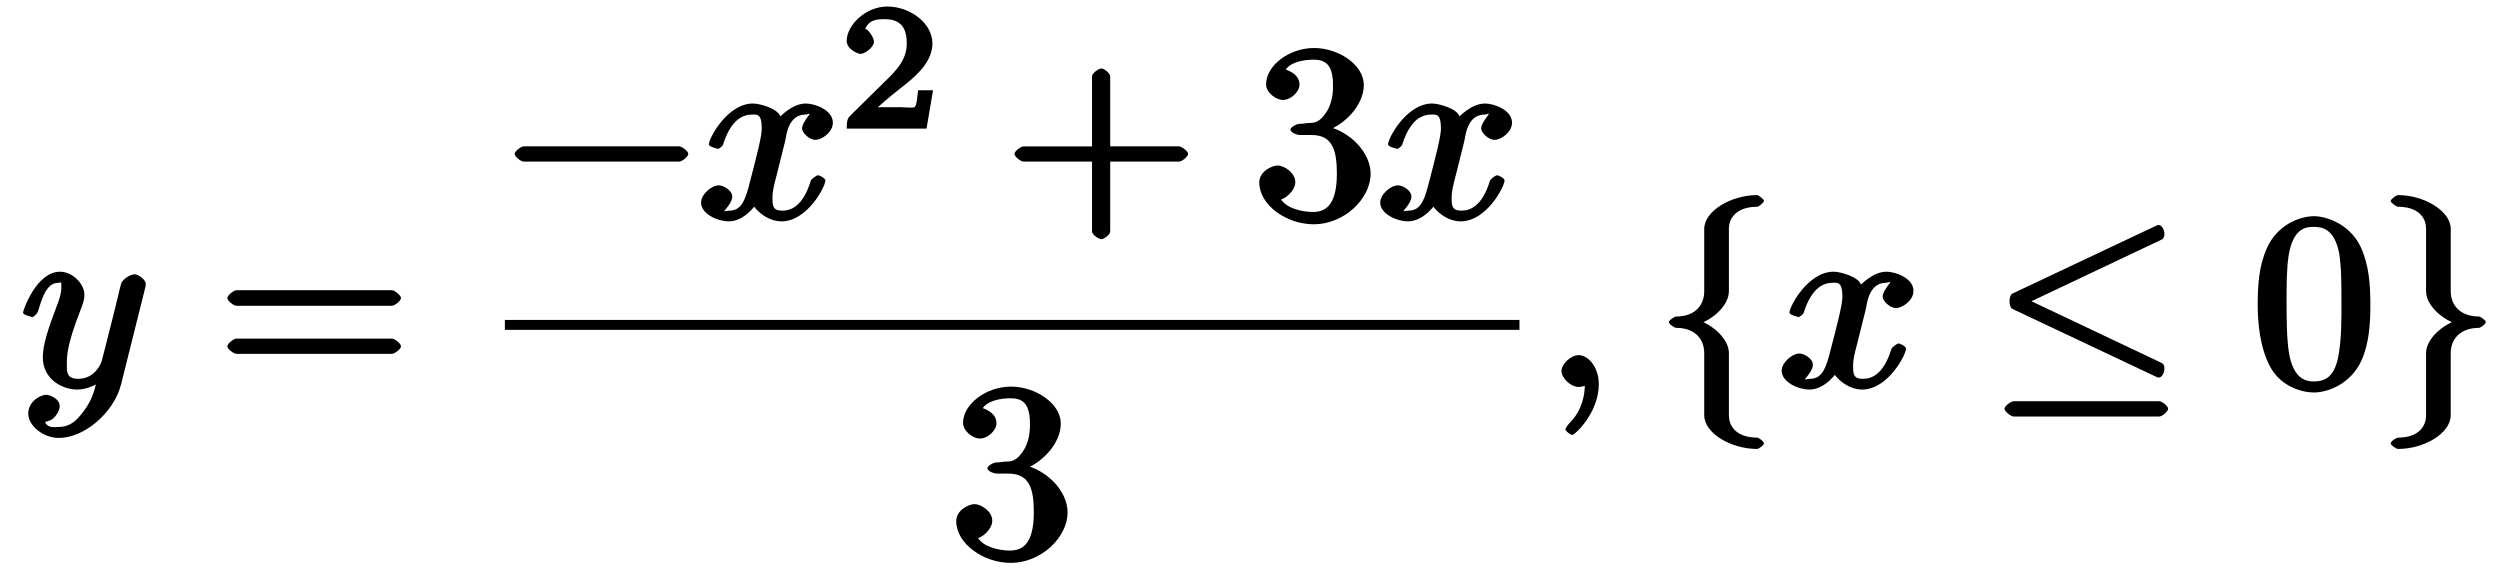
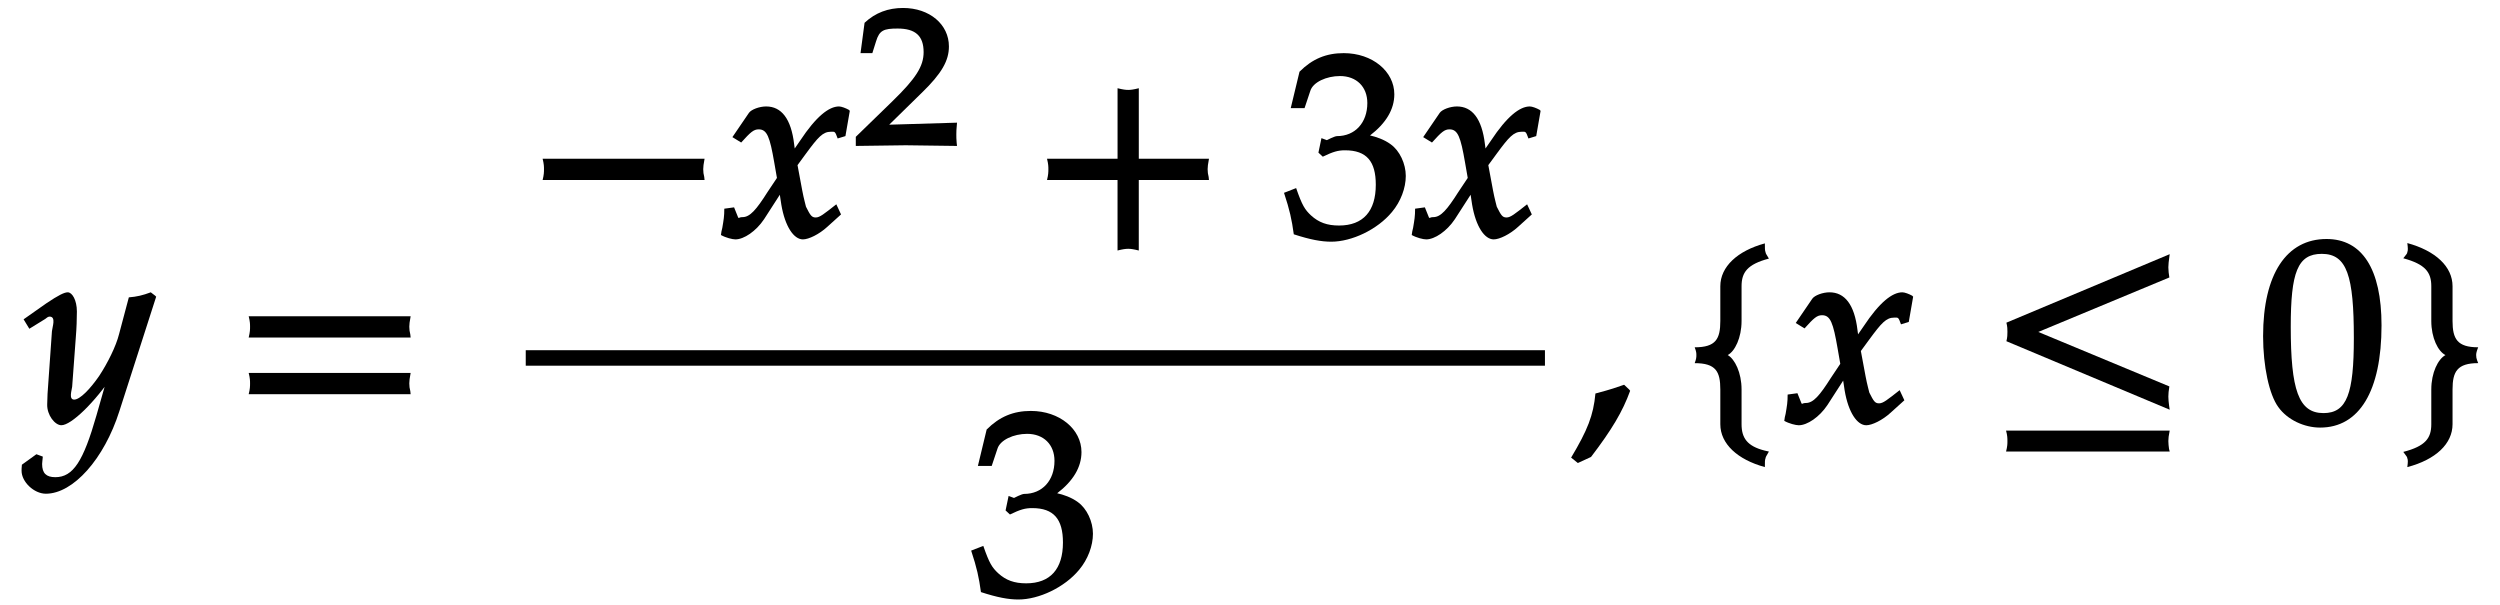
- <svg xmlns="http://www.w3.org/2000/svg" xmlns:xlink="http://www.w3.org/1999/xlink" width="159px" height="37px" viewBox="0 0 119 28">
+ <svg xmlns="http://www.w3.org/2000/svg" xmlns:xlink="http://www.w3.org/1999/xlink" width="153px" height="37px" viewBox="0 0 115 28">
  <defs>
    <symbol overflow="visible" id="a">
-       <path d="M6.047-4.953c0-.219-.36-.469-.531-.469-.125 0-.454.11-.641.406-.016.047-.11.407-.156.625l-.235.954-.546 2.156c-.047.187-.36.89-1.141.89-.61 0-.547-.39-.547-.843 0-.547.203-1.282.61-2.344.187-.485.234-.625.234-.86 0-.53-.578-1.109-1.172-1.109C.782-5.547.14-3.687.14-3.578c0 .125.484.219.484.219l-.14.03c.124 0 .328-.155.39-.343.313-1.125.61-1.344 1.016-1.344.093 0 .093-.14.093.25 0 .297-.125.61-.203.829-.484 1.265-.687 1.953-.687 2.515 0 1.063.953 1.547 1.656 1.547.469 0 1-.234 1.344-.563L3.75-.53c-.156.61-.234 1.11-.719 1.734-.312.406-.61.719-1.172.719-.156 0-.515.094-.656-.234-.062 0 .234-.032.406-.188.11-.094.297-.36.297-.578 0-.375-.515-.547-.64-.547-.282 0-.875.313-.875.906 0 .594.734 1.172 1.468 1.172 1.235 0 2.657-1.219 3-2.578L6-4.688c.047-.171.047-.187.047-.265zm0 0" />
+       <path d="M5.953-5.875l-.203-.156c-.375.14-.64.203-1.016.234l-.453 1.703c-.14.563-.531 1.344-.922 1.938-.421.61-.89 1.094-1.156 1.094-.265 0-.11-.438-.094-.594l.172-2.328c.031-.36.047-.829.047-1.157 0-.53-.219-.89-.422-.89-.156 0-.422.125-1 .515L-.14-4.78l.266.437.734-.453c.063-.047.125-.11.204-.11.312 0 .125.485.109.673L.969-1.328l-.016.484c-.015.5.36.969.656.969.454 0 1.547-1.047 2.438-2.39l-.234-.094-.579 2.03c-.609 2.126-1.078 2.86-1.906 2.86-.422 0-.61-.187-.61-.61 0-.062.016-.155.032-.343l-.297-.11-.672.485c-.015.156-.015.219-.015.281 0 .516.578 1.063 1.125 1.063 1.265 0 2.703-1.61 3.406-3.828L6-5.828zm0 0" />
    </symbol>
    <symbol overflow="visible" id="b">
-       <path d="M8.828-4.281c0-.125-.312-.375-.437-.375H.906c-.125 0-.437.25-.437.375 0 .14.312.375.437.375h7.485c.125 0 .437-.235.437-.375zm0 2.328c0-.14-.312-.375-.437-.375H.906c-.125 0-.437.234-.437.375 0 .125.312.36.437.36h7.485c.125 0 .437-.235.437-.36zm0 0" />
+       <path d="M8.266-4.078a1.419 1.419 0 01-.047-.36c0-.109.015-.234.062-.484h-7.5c.063.25.063.375.063.484 0 .125 0 .235-.063.5h7.5zm0 2.625a1.332 1.332 0 01-.047-.36c0-.109.015-.234.062-.484h-7.5c.063.25.063.375.063.485 0 .125 0 .25-.063.5h7.5zm0 0" />
    </symbol>
    <symbol overflow="visible" id="c">
-       <path d="M8.828-3.125c0-.125-.312-.36-.437-.36H.906c-.125 0-.437.235-.437.36 0 .14.312.375.437.375h7.485c.125 0 .437-.234.437-.375zm0 0" />
+       <path d="M8.266-2.766a1.332 1.332 0 01-.047-.359c0-.11.015-.234.062-.484h-7.5c.063.25.063.375.063.484 0 .125 0 .25-.063.5h7.5zm0 0" />
    </symbol>
    <symbol overflow="visible" id="d">
-       <path d="M6.484-4.625c0-.625-.89-.922-1.296-.922-.688 0-1.25.672-1.235.61-.125-.36-.969-.61-1.312-.61-1.235 0-2.125 1.672-2.125 1.969 0 .125.468.219.468.219l-.125.03c.094 0 .329-.155.344-.25.406-1.28 1.016-1.437 1.422-1.437.219 0 .438-.03.438.672 0 .36-.204 1.172-.641 2.844-.203.734-.406 1.11-.938 1.11-.078 0-.218.03-.218.03-.079.016.375-.374.375-.703 0-.328-.454-.546-.641-.546-.36 0-.86.437-.86.828 0 .547.797.906 1.329.906.797 0 1.36-.86 1.39-.938l-.343-.093c.156.437.78 1.031 1.5 1.031 1.234 0 2.109-1.672 2.109-1.969 0-.11-.297-.25-.344-.25-.11 0-.328.188-.36.266-.39 1.281-1 1.437-1.374 1.437-.469 0-.469-.25-.469-.656 0-.266.063-.531.203-1.062l.406-1.625c.063-.313.157-1.282.985-1.282a.604.604 0 00.187-.046c.079 0-.359.421-.359.718 0 .188.328.547.656.547.266 0 .828-.344.828-.828zm0 0" />
+       <path d="M5.875-5.875c-.14-.078-.344-.156-.453-.156-.469 0-1.063.468-1.797 1.578l-.453.656.25.094-.078-.578c-.14-1.188-.594-1.75-1.297-1.75-.313 0-.688.14-.797.297L.484-4.61l.407.25c.437-.485.578-.61.812-.61.39 0 .516.36.719 1.532l.125.718-.438.656C1.594-1.25 1.297-.905.953-.905c-.172 0-.172.078-.203.015l-.188-.468-.453.062c0 .36-.03.516-.093.89-.032.141-.047.173-.063.329.219.125.531.203.672.203.39 0 .953-.375 1.328-.938l.906-1.406-.234-.094.125.829c.172 1.015.578 1.609 1 1.609.266 0 .75-.234 1.125-.578l.64-.578-.218-.469c-.578.453-.766.61-.953.61-.188 0-.25-.094-.453-.5.015.046-.11-.407-.172-.75L3.5-3.313l.39-.532c.563-.765.782-1.015 1.157-1.015.187 0 .187-.032.312.312l.36-.11.203-1.171zm0 0" />
    </symbol>
    <symbol overflow="visible" id="f">
-       <path d="M8.828-3.125c0-.125-.312-.36-.437-.36H5.078v-3.374c0-.141-.297-.375-.422-.375-.14 0-.453.234-.453.375v3.375H.906c-.125 0-.437.234-.437.359 0 .14.312.375.437.375h3.297V.625c0 .125.313.36.453.36.125 0 .422-.235.422-.36V-2.75h3.313c.125 0 .437-.234.437-.375zm0 0" />
+       <path d="M8.266-2.766a1.332 1.332 0 01-.047-.359c0-.11.015-.234.062-.484h-3.25v-3.266c-.25.063-.375.078-.484.078-.125 0-.25-.016-.5-.078v3.266H.78c.063.25.063.375.063.484 0 .125 0 .25-.063.5h3.266V.641c.25-.063.375-.079.5-.079.11 0 .234.016.484.079v-3.266h3.25zm0 0" />
    </symbol>
    <symbol overflow="visible" id="g">
-       <path d="M5.656-2.172c0-.984-.953-2.047-2.187-2.297v.266c.984-.328 1.86-1.297 1.86-2.234 0-.985-1.235-1.782-2.391-1.782-1.204 0-2.313.844-2.313 1.75 0 .39.469.75.813.75.375 0 .796-.39.796-.734 0-.594-.75-.734-.656-.734.234-.36.89-.47 1.313-.47.484 0 .953.126.953 1.204 0 .14.031.734-.281 1.266-.36.578-.626.578-.922.578a4.76 4.76 0 01-.47.046c-.093.016-.374.157-.374.266 0 .14.281.266.484.266h.531c.985 0 1.22.687 1.22 1.86 0 1.624-.626 1.843-1.157 1.843-.516 0-1.266-.172-1.531-.61.125.016.687-.375.687-.828 0-.437-.515-.796-.86-.796-.28 0-.874.296-.874.812C.297-.656 1.609.266 2.922.266c1.453 0 2.734-1.22 2.734-2.438zm0 0" />
+       <path d="M5.656-2.813c0-.562-.281-1.171-.703-1.468-.297-.219-.672-.344-.953-.407.734-.562 1.125-1.203 1.125-1.906 0-1.062-1.016-1.906-2.344-1.906-.812 0-1.453.266-2.047.86L.328-5.954h.64l.266-.797c.125-.406.75-.688 1.375-.688.766 0 1.266.5 1.266 1.25 0 .907-.563 1.532-1.406 1.532-.11 0-.469.187-.469.187l-.25-.093-.14.671.202.188C2.297-3.938 2.516-4 2.845-4c1 0 1.422.516 1.422 1.594 0 1.219-.579 1.89-1.704 1.89-.546 0-.937-.14-1.296-.468C.984-1.25.859-1.438.578-2.25l-.562.219C.28-1.234.375-.797.469-.11c.765.25 1.281.343 1.734.343.953 0 2.14-.562 2.813-1.375.406-.484.64-1.109.64-1.671zm0 0" />
    </symbol>
    <symbol overflow="visible" id="h">
-       <path d="M2.625-.14c0-.797-.5-1.391-.969-1.391-.39 0-.828.437-.828.765 0 .329.438.766.828.766.157 0 .438-.078.563-.188l.047-.046s-.313-.078-.313.093c0 .875-.344 1.5-.75 1.891-.125.14-.187.266-.187.297 0 .078.265.265.328.265.125 0 1.281-1.062 1.281-2.453zm0 0" />
+       <path d="M2.703-1.531L2.47-1.75c-.36.125-.563.203-1.328.406C1.047-.328.78.344.016 1.625l.312.25.61-.281C1.905.328 2.405-.516 2.75-1.47zm0 0" />
    </symbol>
    <symbol overflow="visible" id="i">
-       <path d="M5.266 2.719c0-.094-.25-.281-.329-.281-.89 0-1.359-.454-1.359-1.079v-2.984c0-.688-.765-1.375-1.562-1.625v.266c.796-.25 1.562-.938 1.562-1.625v-3c0-.61.469-1.063 1.36-1.063.078 0 .328-.203.328-.281 0-.078-.25-.281-.329-.281-1.25 0-2.546.765-2.546 1.625v3c0 .687-.454 1.218-1.344 1.218-.094 0-.36.188-.36.266 0 .094.266.281.36.281.89 0 1.344.531 1.344 1.219v2.984c0 .875 1.296 1.625 2.546 1.625.079 0 .329-.187.329-.265zm0 0" />
+       <path d="M4 1.297C3.203 1.094 2.937.719 2.937.078v-1.61c0-.78-.312-1.405-.64-1.593.328-.172.64-.797.64-1.578v-1.61c0-.64.266-1.015 1.266-1.28-.14-.235-.14-.22-.156-.298-.031-.078-.031-.171-.031-.406-1.266.344-2.063 1.078-2.063 1.985v1.609c0 .828-.203 1.219-1.187 1.219.078.203.078.28.078.359 0 .094 0 .172-.078.375.984 0 1.187.39 1.187 1.219v1.61c0 .905.797 1.64 2.063 1.984 0-.25 0-.329.03-.407.016-.078.016-.062.157-.312zm0 0" />
    </symbol>
    <symbol overflow="visible" id="j">
-       <path d="M8.266-1.156L2-4.125l6.266-2.969c.28-.125.078-.812-.22-.687L1.095-4.5c-.203.094-.203.656 0 .75L8.047-.469c.297.14.5-.562.219-.687zm.312 2.203c0-.125-.297-.36-.422-.36H1.141c-.125 0-.438.235-.438.36 0 .14.313.375.438.375h7.015c.125 0 .422-.234.422-.375zm0 0" />
+       <path d="M8.328-.813a3.29 3.29 0 01-.031-.39c0-.14.015-.266.047-.469l-6.39-2.656v.266l6.39-2.657a2.946 2.946 0 01-.047-.468c0-.125.015-.266.062-.61L.797-4.625c.047.188.047.313.047.422 0 .125 0 .25-.047.437L8.359-.594zm0 2.032c-.015-.125-.031-.235-.031-.36s.015-.25.062-.484H.781c.063.234.063.36.063.484 0 .125 0 .235-.063.485H8.36zm0 0" />
    </symbol>
    <symbol overflow="visible" id="k">
-       <path d="M5.688-3.953c0-.953-.063-1.922-.47-2.797-.562-1.156-1.734-1.469-2.234-1.469-.718 0-1.796.438-2.28 1.547-.376.828-.438 1.766-.438 2.719 0 .89.109 2.062.593 2.969.516.968 1.532 1.25 2.11 1.25.656 0 1.75-.391 2.281-1.516.375-.828.438-1.766.438-2.703zm-1.391-.14c0 .89 0 1.702-.125 2.468C4-.485 3.516-.265 2.969-.265 2.516-.266 2-.438 1.78-1.579c-.125-.719-.125-1.813-.125-2.516 0-.765 0-1.562.094-2.203.219-1.422.922-1.406 1.219-1.406.406 0 .984.094 1.219 1.266.109.671.109 1.578.109 2.343zm0 0" />
+       <path d="M5.688-4.5c0-2.625-.907-4-2.547-4C1.297-8.5.203-6.89.203-4c0 1.39.281 2.703.703 3.281.422.594 1.203.953 1.938.953 1.812 0 2.844-1.687 2.844-4.734zm-1.282.594C4.406-1.36 4.094-.437 3-.437c-1.156 0-1.516-1.079-1.516-4 0-2.516.313-3.375 1.438-3.375 1.172 0 1.484 1.03 1.484 3.906zm0 0" />
    </symbol>
    <symbol overflow="visible" id="l">
-       <path d="M5.266-3.125c0-.078-.25-.266-.329-.266-.89 0-1.359-.53-1.359-1.218v-3c0-.86-1.281-1.625-2.531-1.625-.094 0-.36.203-.36.28 0 .079.266.282.36.282.89 0 1.344.453 1.344 1.063v3c0 .687.78 1.375 1.578 1.625v-.266C3.172-3 2.39-2.312 2.39-1.625v2.984c0 .625-.454 1.079-1.344 1.079-.094 0-.36.187-.36.28 0 .079.266.266.36.266 1.25 0 2.531-.75 2.531-1.625v-2.984c0-.688.469-1.219 1.36-1.219.078 0 .328-.187.328-.281zm0 0" />
+       <path d="M4.14-2.875a.648.648 0 01-.046-.25c0-.078.015-.156.093-.36C3.22-3.484 3-3.874 3-4.702v-1.61c0-.906-.781-1.64-2.094-2 .031.25.031.344 0 .422-.015.079-.015.063-.187.282 1.031.28 1.297.656 1.297 1.296v1.61c0 .781.312 1.406.656 1.578-.344.188-.656.813-.656 1.594v1.61c0 .64-.266 1.015-1.297 1.28.172.235.172.22.187.297.031.078.031.157 0 .407C2.22 1.719 3 .984 3 .077v-1.61c0-.827.219-1.218 1.188-1.218zm0 0" />
    </symbol>
    <symbol overflow="visible" id="e">
-       <path d="M4.234-1.844H3.75c-.047.344-.063.735-.172.813-.062.047-.562 0-.687 0H1.812c.563-.5.86-.735 1.36-1.125.625-.5 1.265-1.14 1.265-1.938 0-1-1.093-1.781-2.171-1.781-1.032 0-1.954.89-1.954 1.656 0 .422.579.625.657.625.203 0 .656-.297.656-.61 0-.14-.266-.593-.422-.593.188-.437.547-.469.938-.469.843 0 1.062.5 1.062 1.172 0 .735-.453 1.203-.719 1.5l-2.03 2C.374-.516.311-.39.311 0h3.844l.313-1.844zm0 0" />
+       <path d="M4.75-.11c-.016-.187-.016-.265-.016-.39s0-.203.032-.547l-3.141.094 1.5-1.469c.938-.906 1.266-1.5 1.266-2.156 0-1.016-.891-1.781-2.125-1.781-.688 0-1.282.218-1.782.687L.297-4.266h.547l.172-.546c.156-.516.359-.594 1-.594.828 0 1.203.343 1.203 1.093 0 .657-.36 1.22-1.453 2.282L.078-.391v.422L2.391 0l2.375.031zm0 0" />
    </symbol>
  </defs>
-   <use xlink:href="#a" x=".306" y="18.624" />
-   <use xlink:href="#b" x="9.81" y="18.624" />
-   <use xlink:href="#c" x="23.638" y="10.529" />
-   <use xlink:href="#d" x="32.939" y="10.529" />
-   <use xlink:href="#e" x="39.777" y="6.189" />
-   <use xlink:href="#f" x="47.694" y="10.529" />
-   <use xlink:href="#g" x="59.649" y="10.529" />
-   <use xlink:href="#d" x="65.627" y="10.529" />
-   <path d="M23.637 15.637h48.832" fill="none" stroke-width=".478" stroke="#000" stroke-miterlimit="10" />
-   <use xlink:href="#g" x="45.064" y="26.826" />
-   <use xlink:href="#h" x="73.663" y="18.624" />
-   <use xlink:href="#i" x="78.971" y="18.624" />
-   <use xlink:href="#d" x="84.949" y="18.624" />
+   <use xlink:href="#a" x=".841" y="19.569" />
+   <use xlink:href="#b" x="10.345" y="19.569" />
+   <use xlink:href="#c" x="23.958" y="10.961" />
+   <use xlink:href="#d" x="33.044" y="10.961" />
+   <use xlink:href="#e" x="39.165" y="6.728" />
+   <use xlink:href="#f" x="47.319" y="10.961" />
+   <use xlink:href="#g" x="59.059" y="10.961" />
+   <use xlink:href="#d" x="65.037" y="10.961" />
+   <path d="M23.957 16.578H71.16" fill="none" stroke-width=".717" stroke="#000" stroke-miterlimit="10" />
+   <use xlink:href="#g" x="44.57" y="27.532" />
+   <use xlink:href="#h" x="72.356" y="19.569" />
+   <use xlink:href="#i" x="77.329" y="19.569" />
+   <use xlink:href="#d" x="82.291" y="19.569" />
  <g>
-     <use xlink:href="#j" x="95.111" y="18.624" />
+     <use xlink:href="#j" x="91.735" y="19.569" />
  </g>
  <g>
-     <use xlink:href="#k" x="107.735" y="18.624" />
-     <use xlink:href="#l" x="113.713" y="18.624" />
+     <use xlink:href="#k" x="104.217" y="19.569" />
+     <use xlink:href="#l" x="110.194" y="19.569" />
  </g>
</svg>
